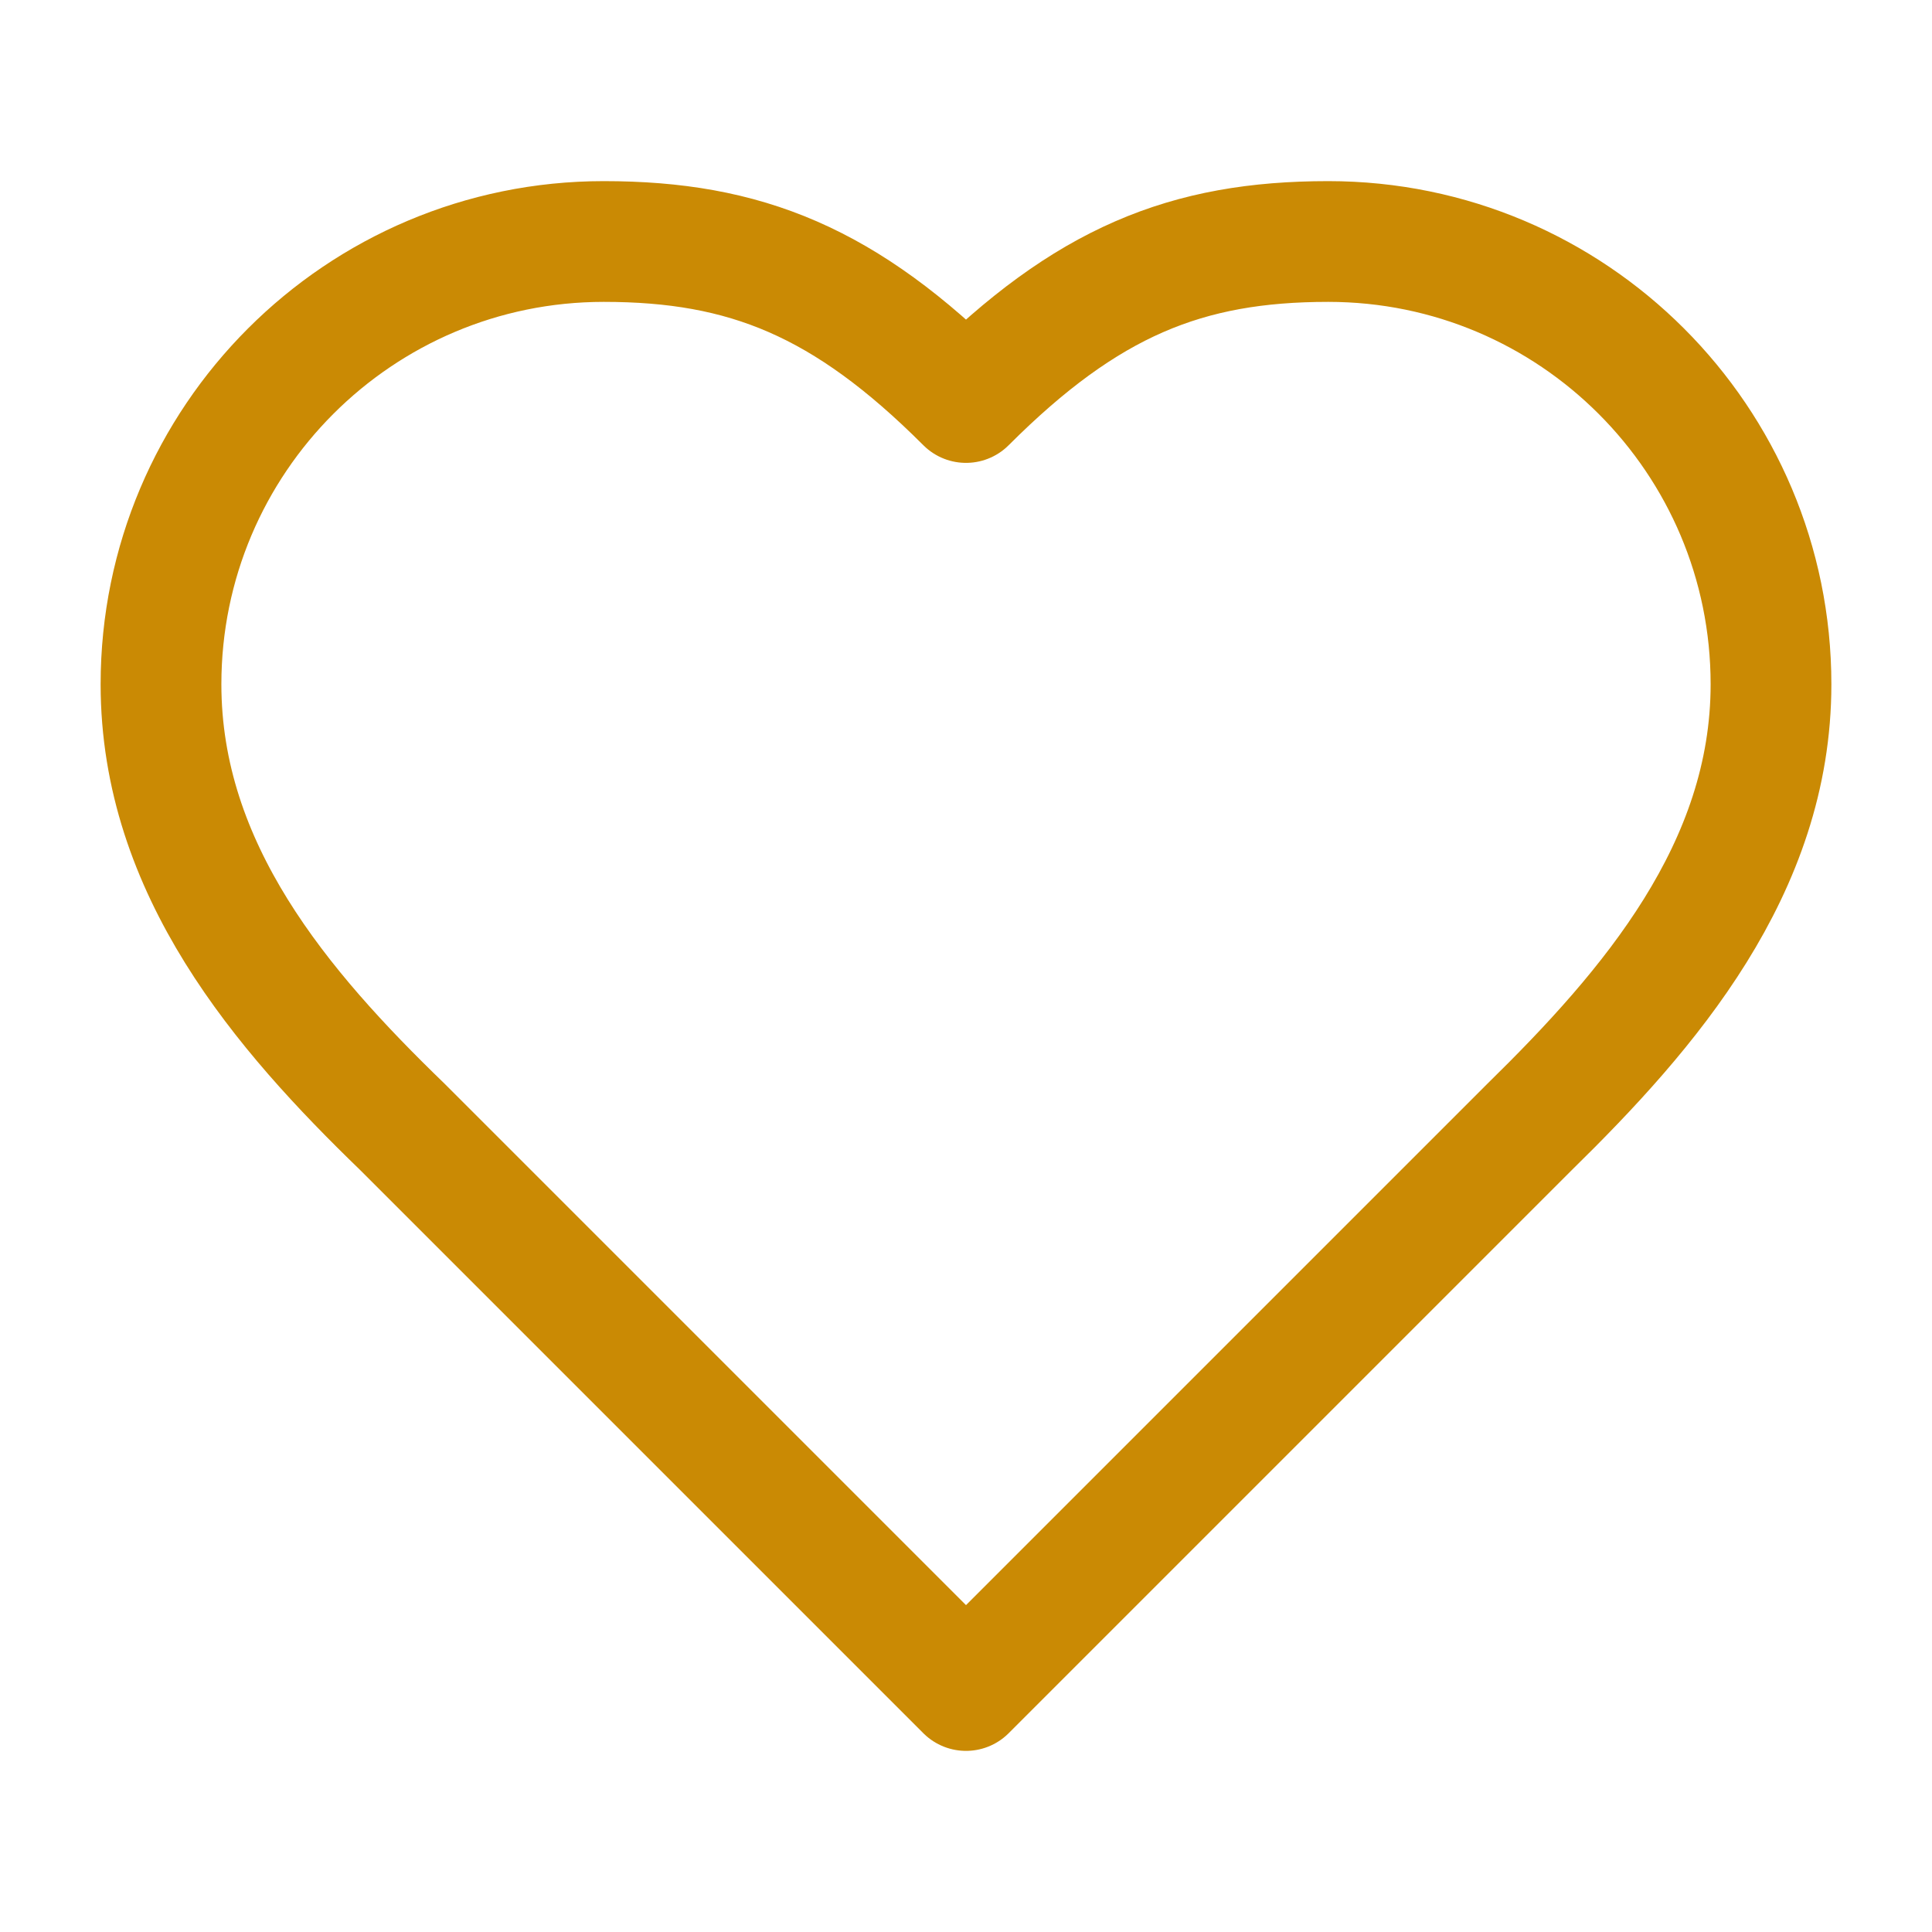
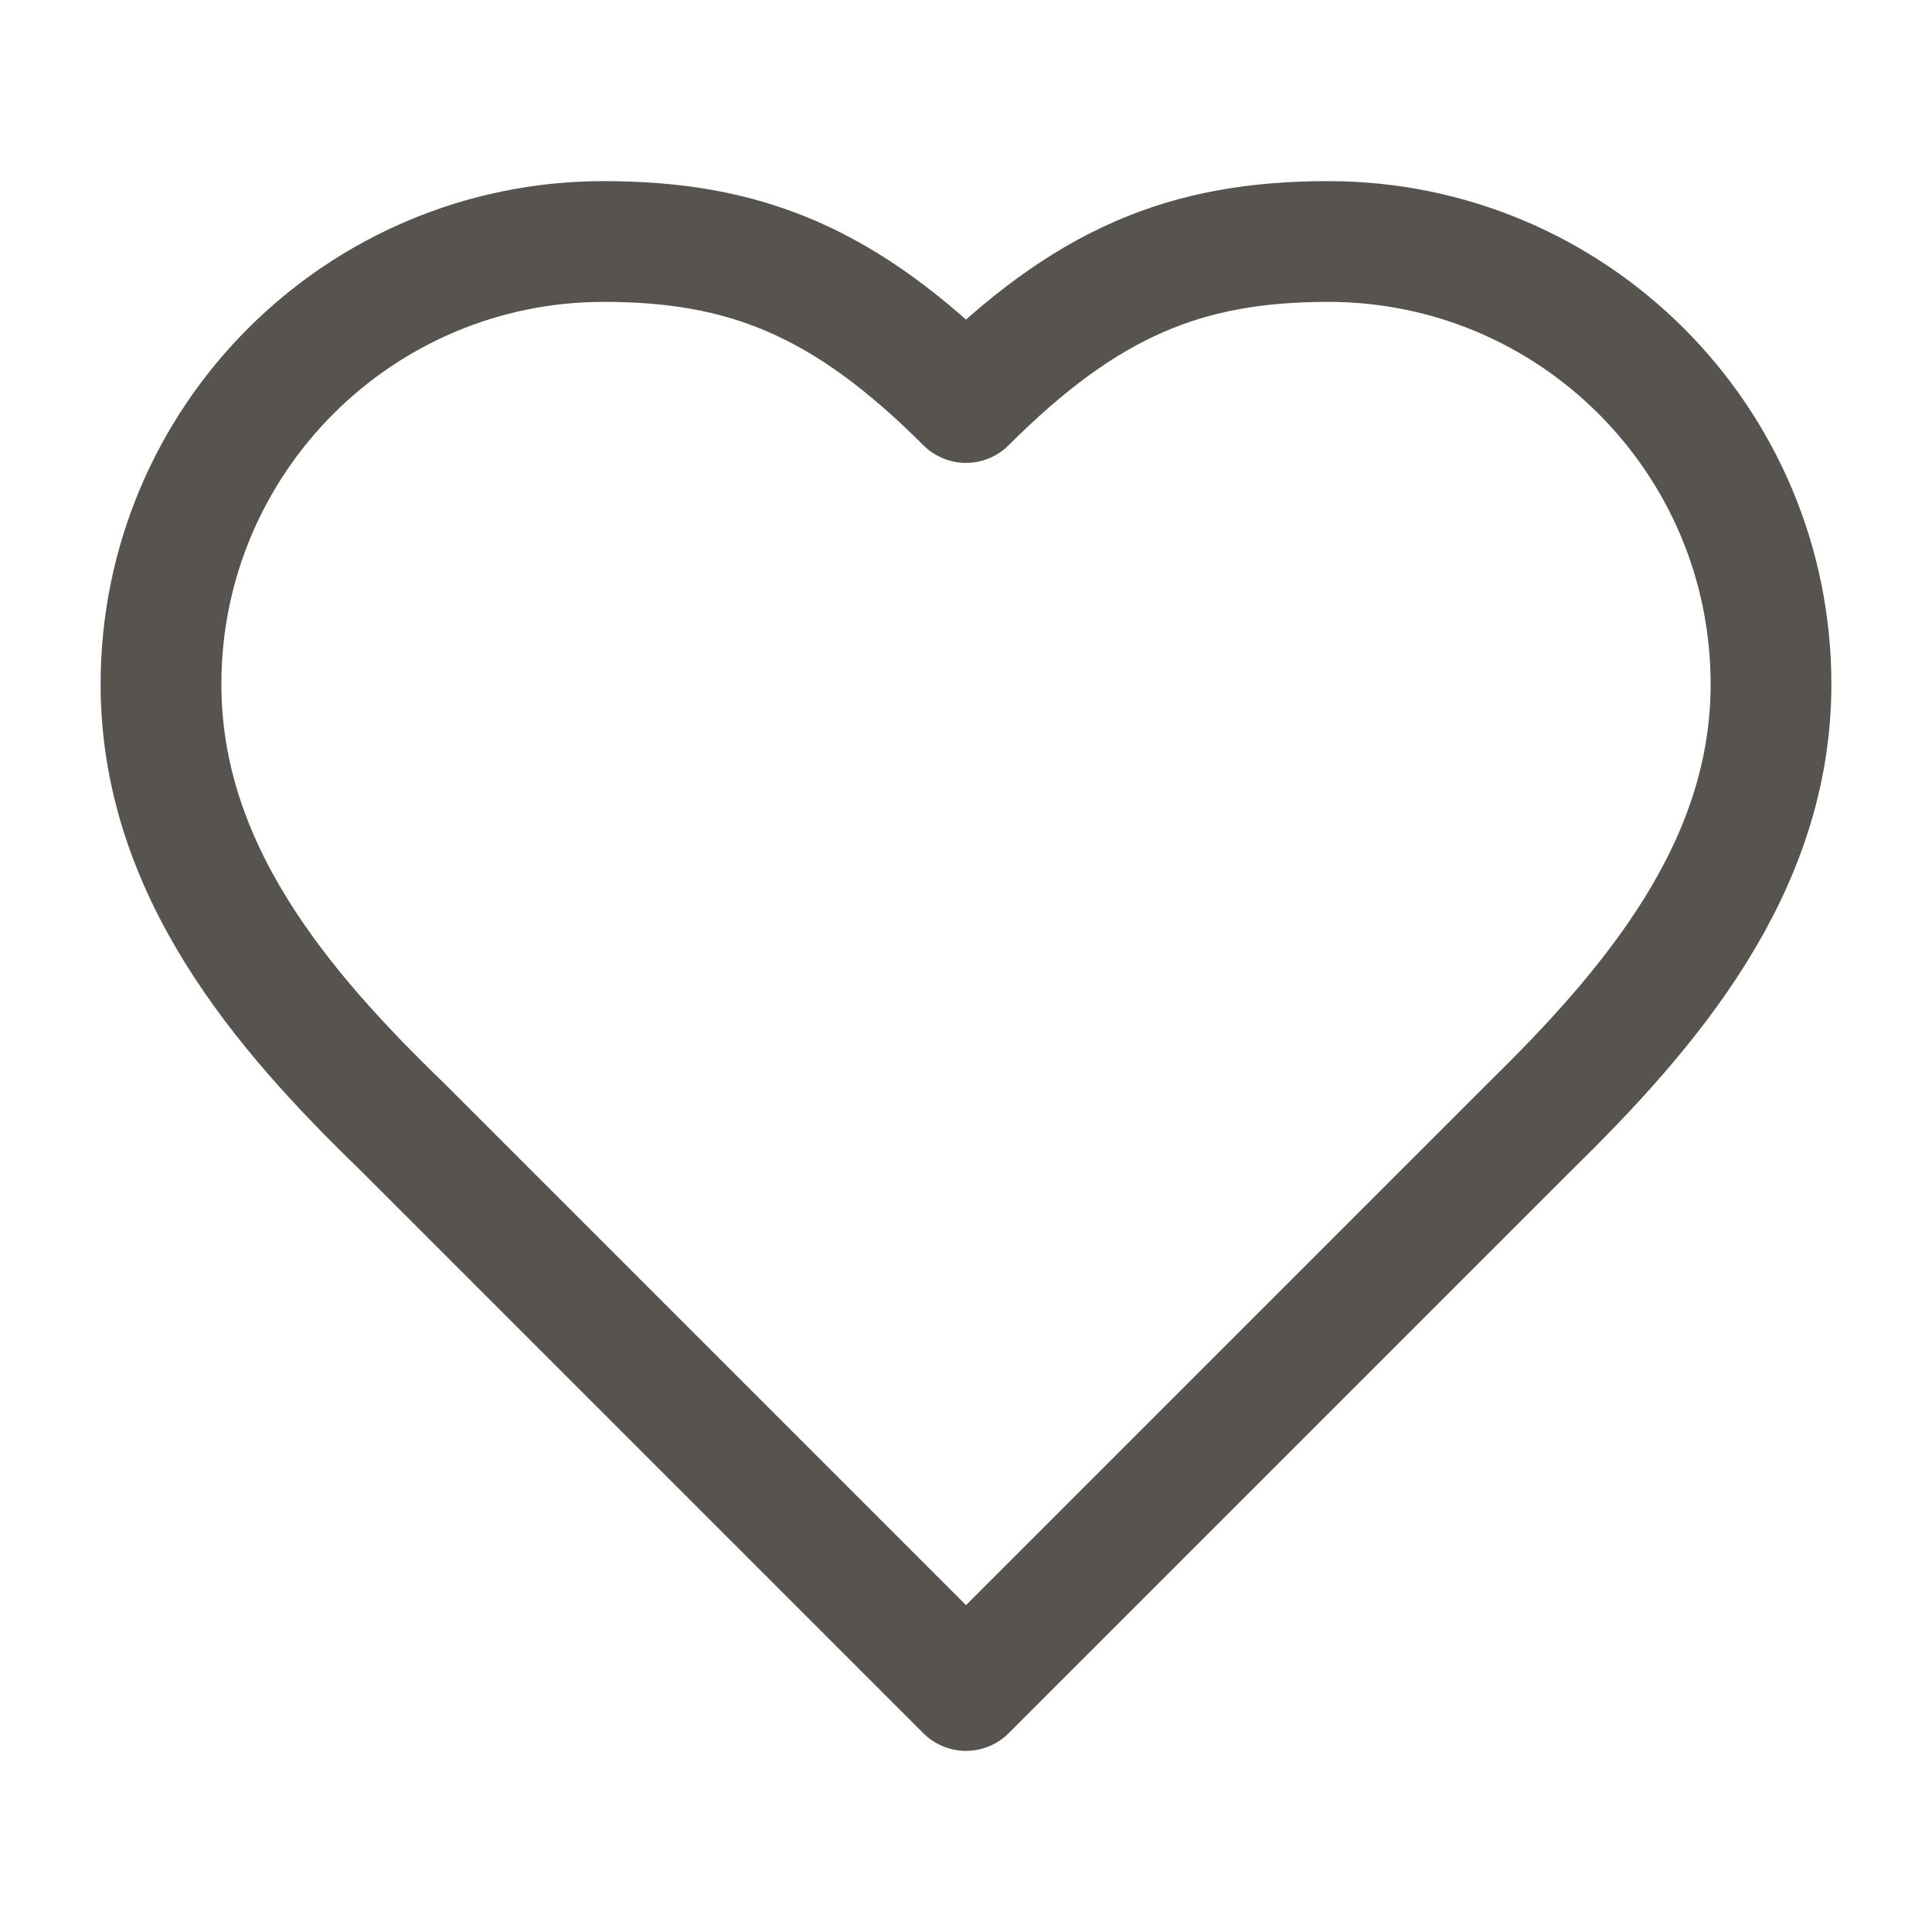
- <svg xmlns="http://www.w3.org/2000/svg" width="24" height="24" viewBox="0 0 24 24" fill="none" stroke="#CA8A04" stroke-width="1.5" stroke-linecap="round" stroke-linejoin="round">
+ <svg xmlns="http://www.w3.org/2000/svg" width="24" height="24" viewBox="0 0 24 24" fill="none" stroke="#57534E" stroke-width="1.5" stroke-linecap="round" stroke-linejoin="round">
  <path d="M19 14c1.49-1.46 3-3.21 3-5.5A5.5 5.5 0 0 0 16.5 3c-1.76 0-3 .5-4.5 2-1.5-1.5-2.74-2-4.5-2A5.5 5.5 0 0 0 2 8.5c0 2.3 1.5 4.05 3 5.5l7 7Z" />
</svg>
